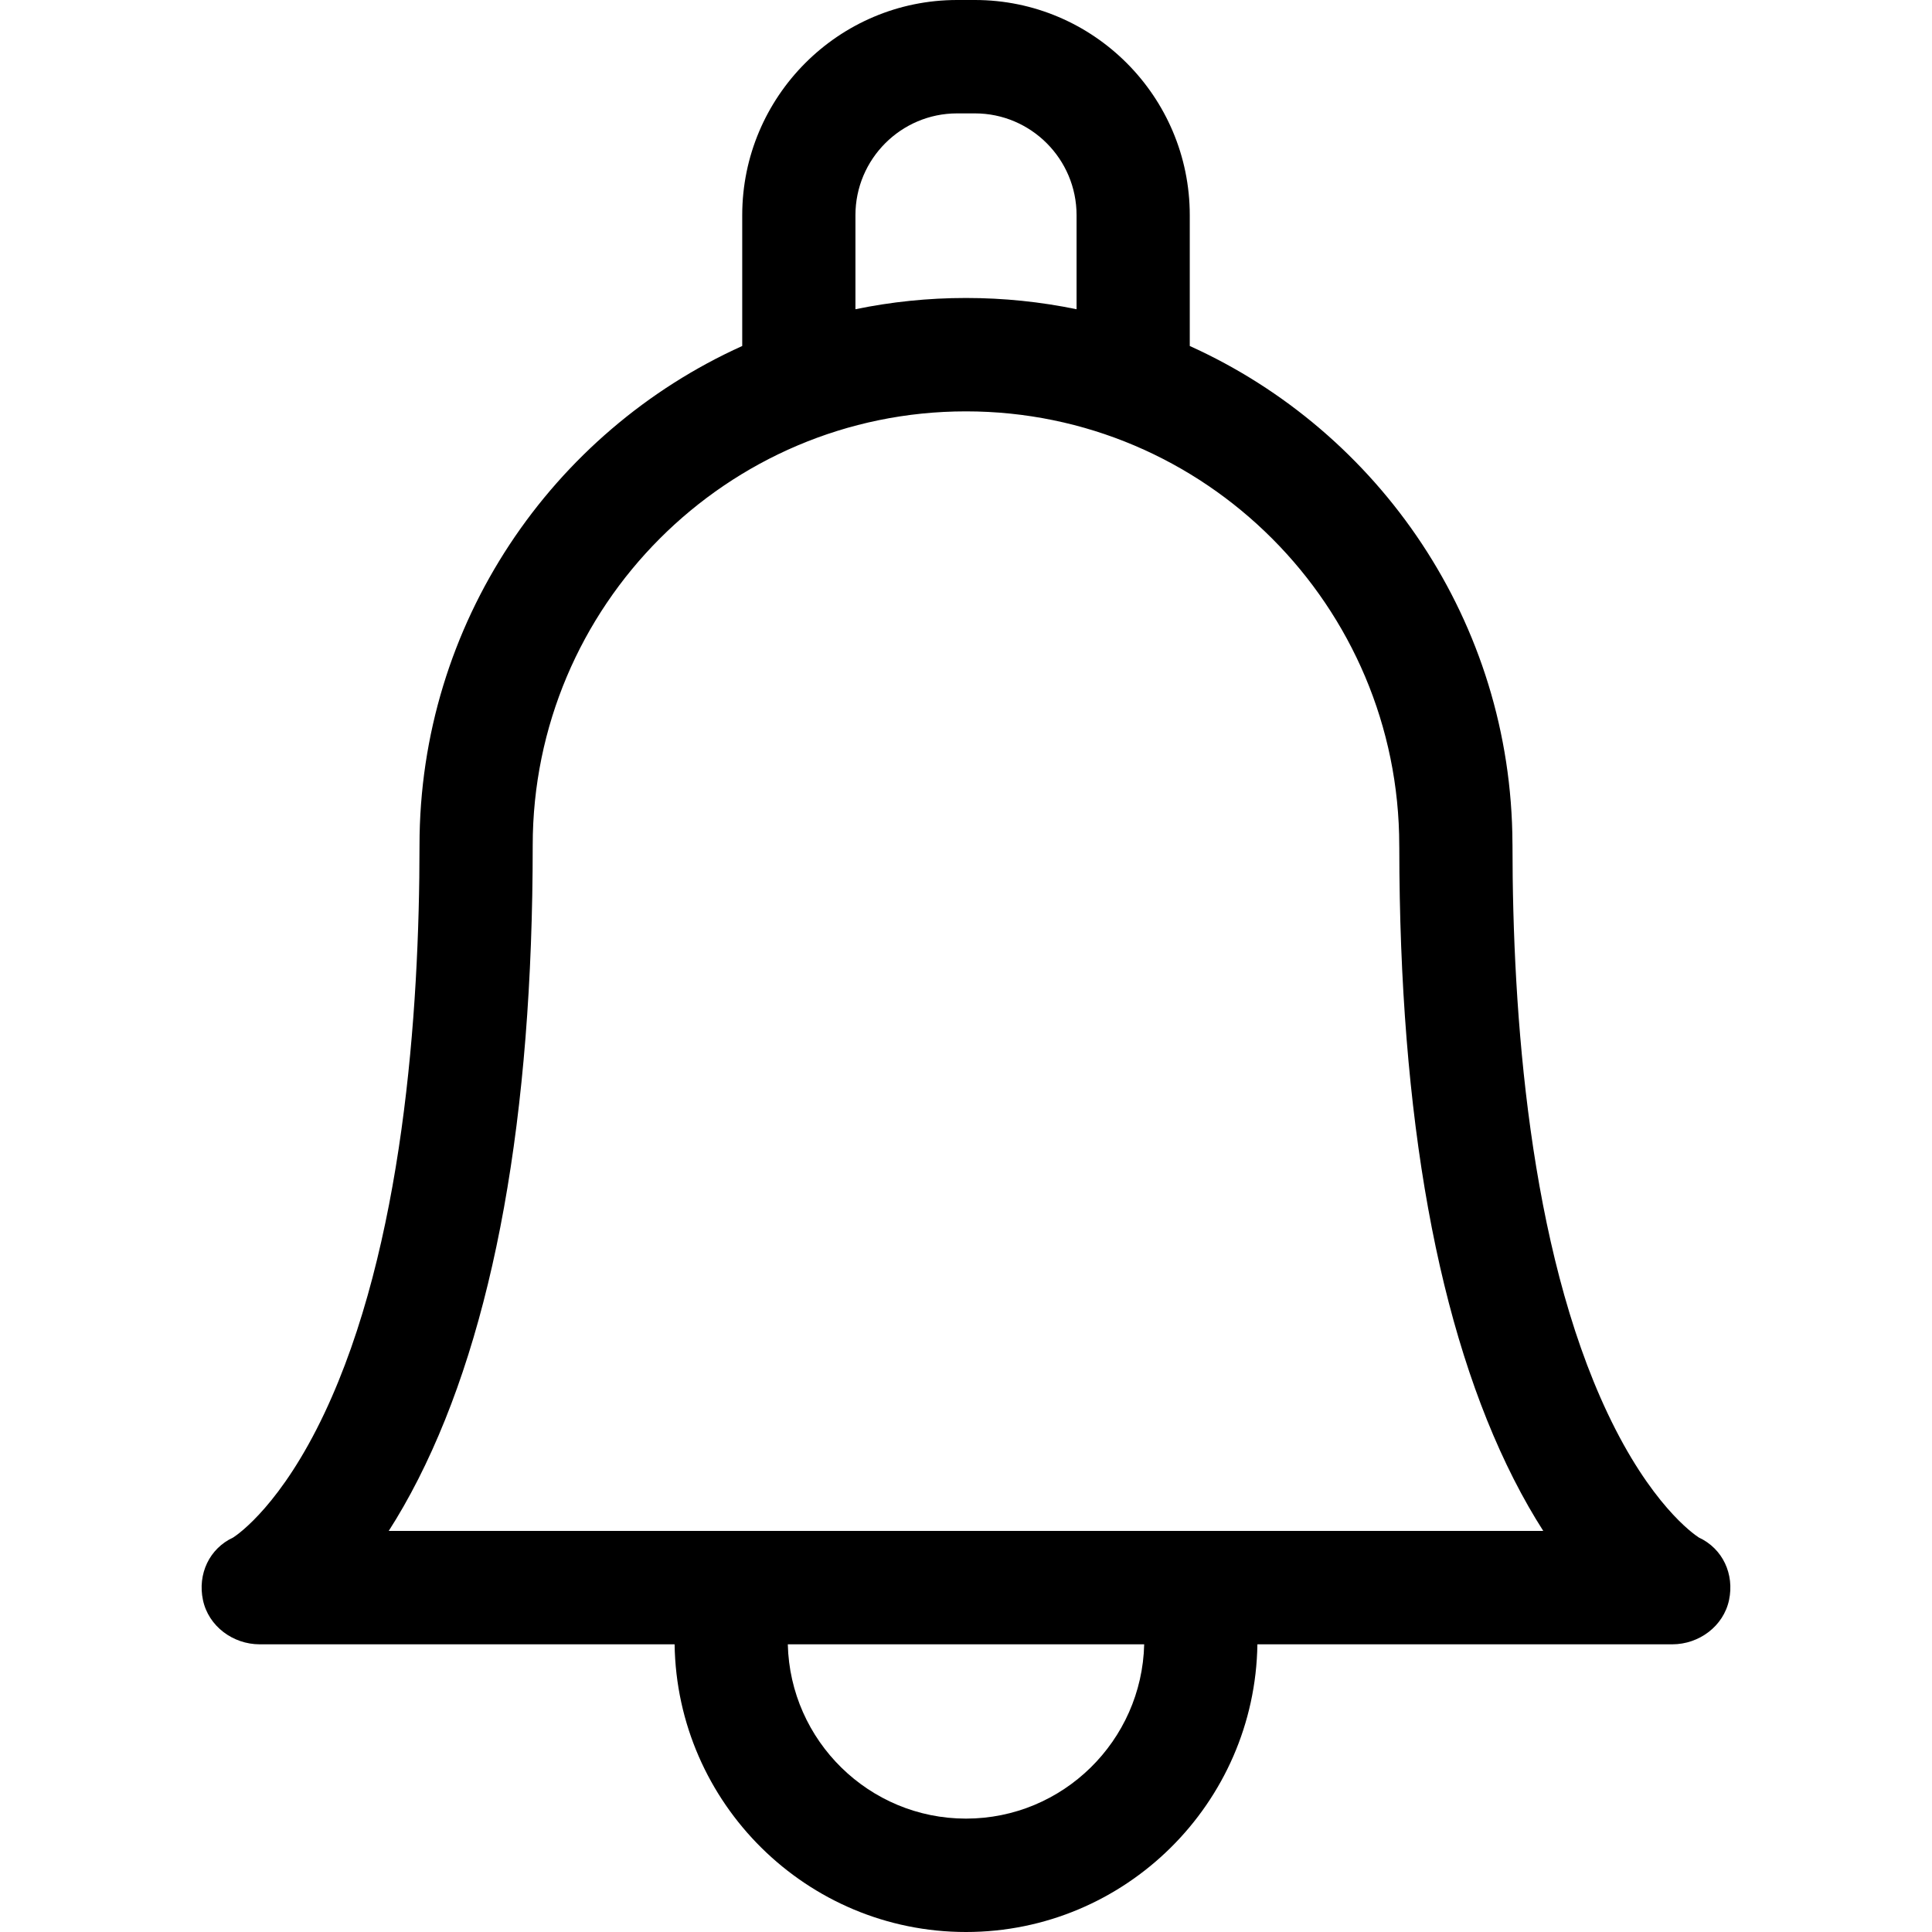
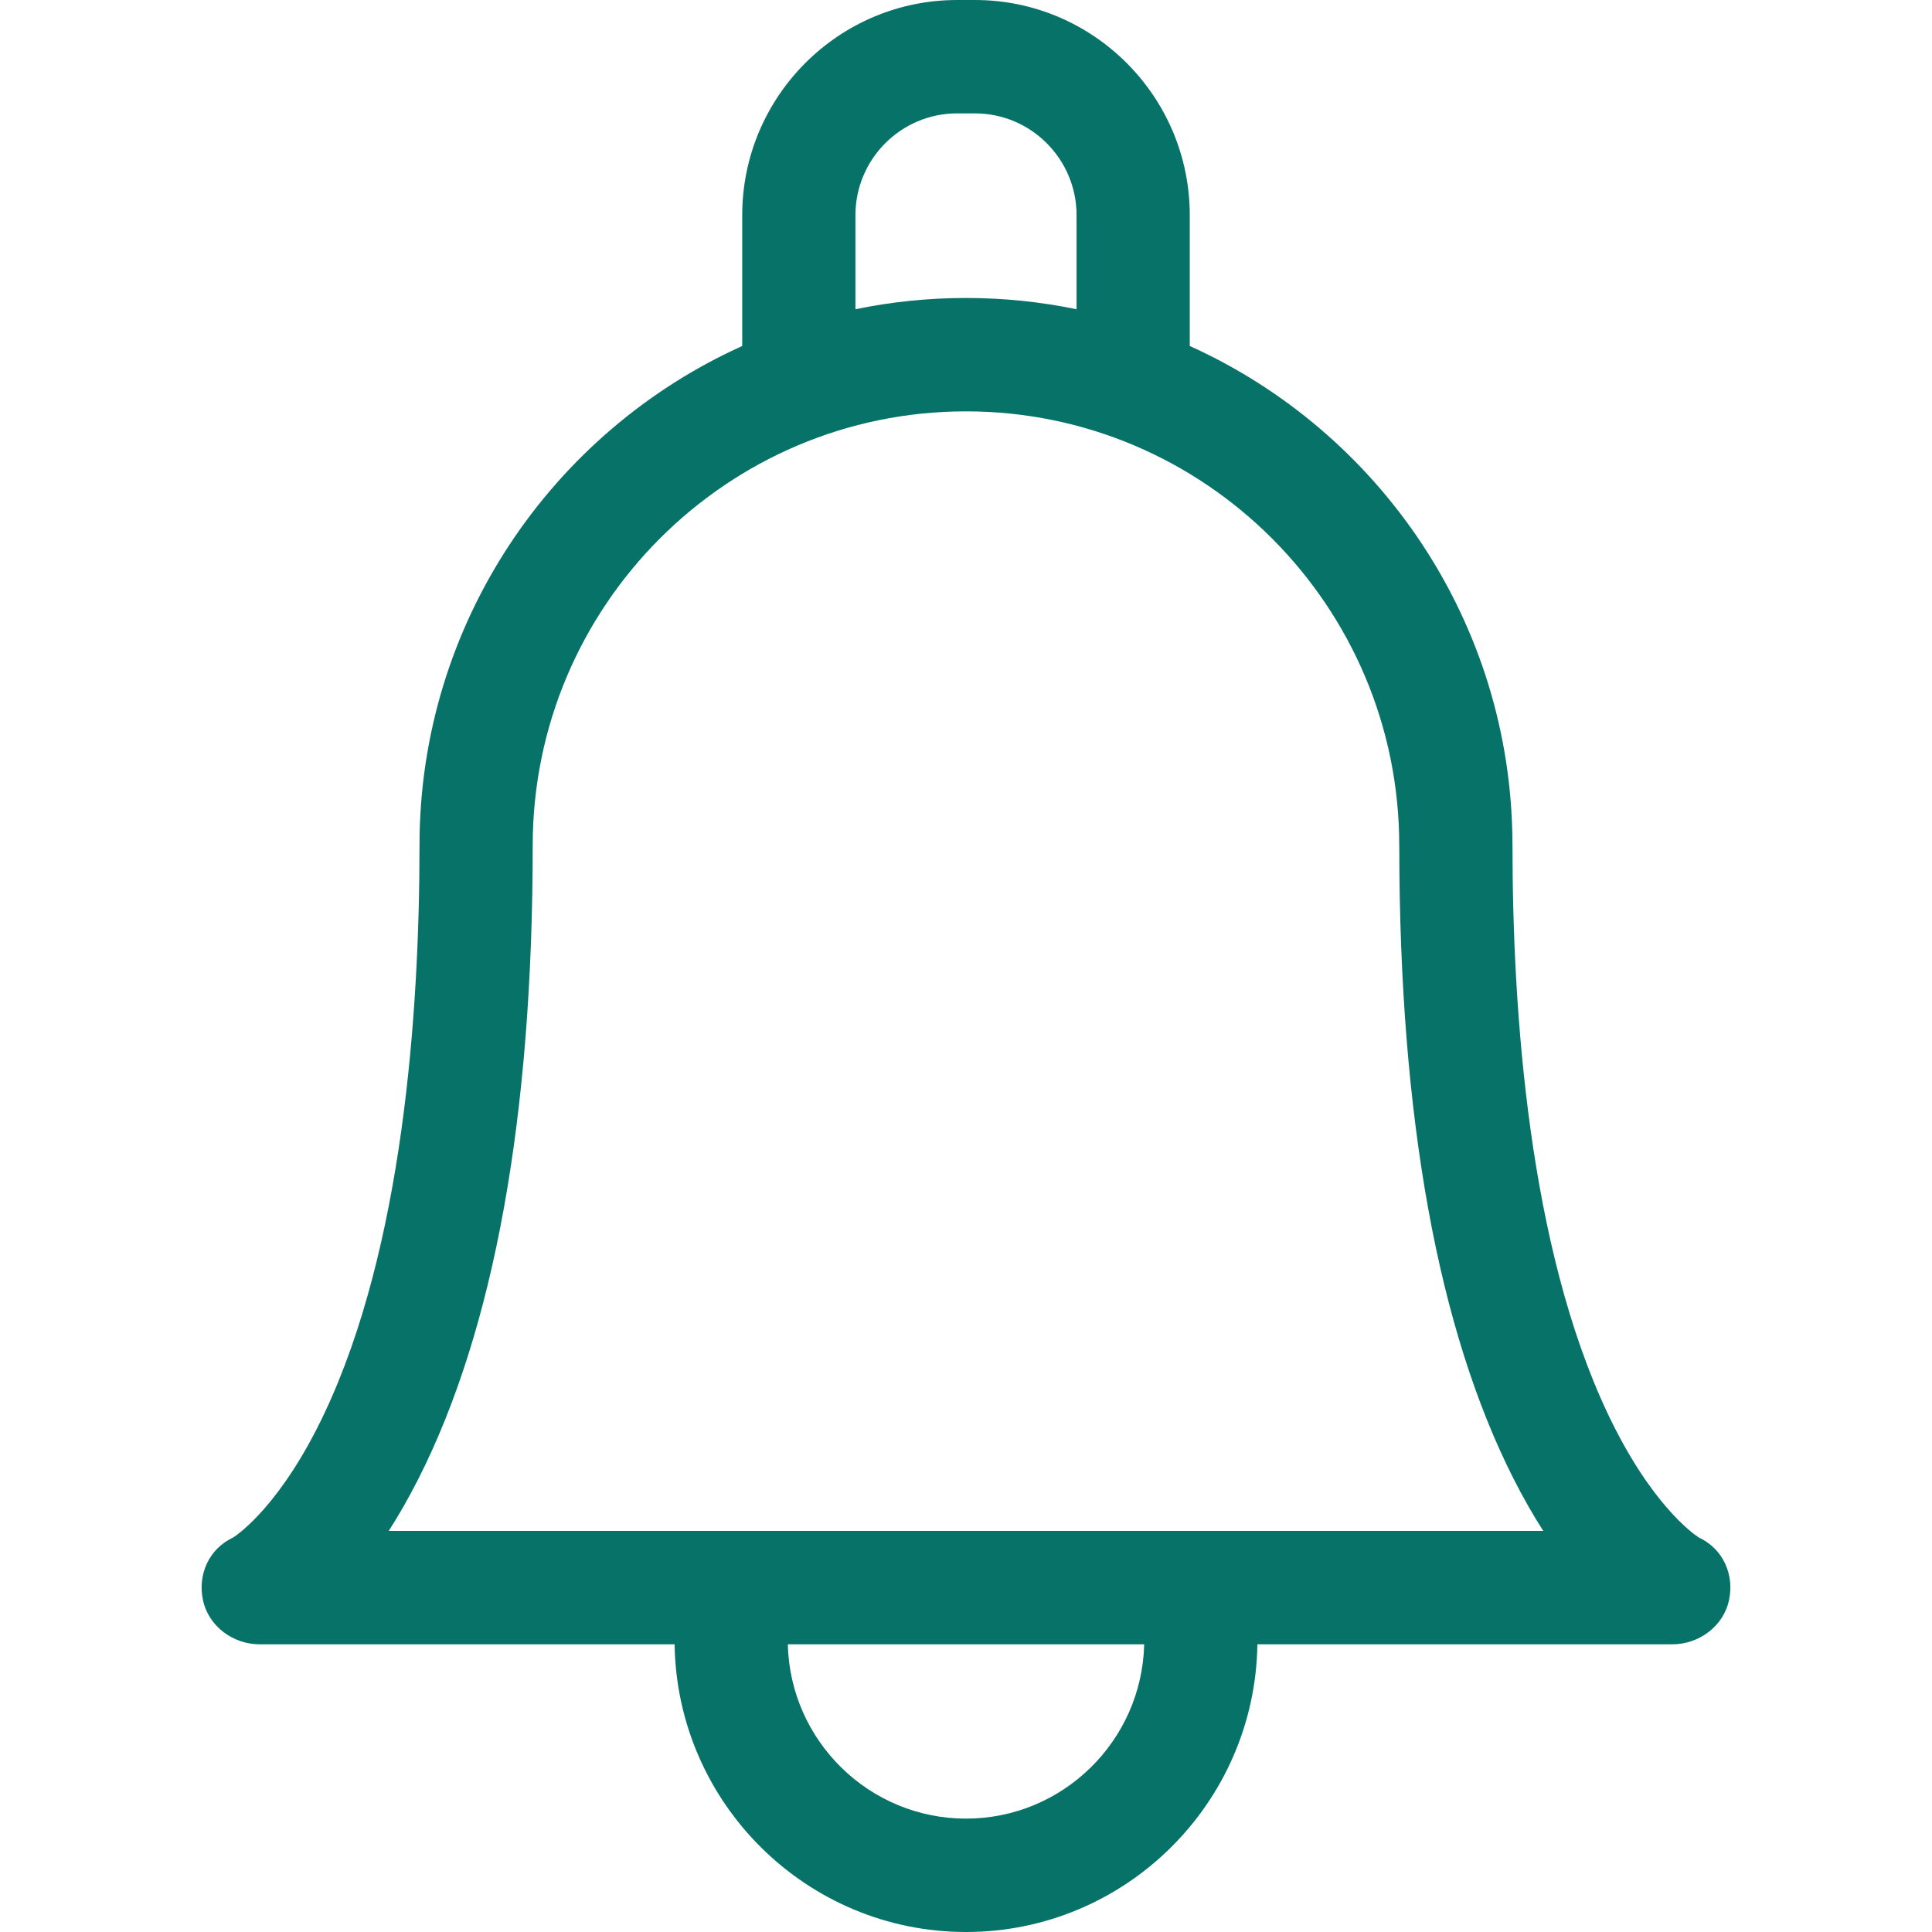
- <svg xmlns="http://www.w3.org/2000/svg" id="Capa_1" enable-background="new 0 0 512 512" height="512" viewBox="0 0 512 512" width="512">
+ <svg xmlns="http://www.w3.org/2000/svg" id="Capa_1" enable-background="new 0 0 512 512" height="512" viewBox="0 0 512 512" width="512" style="fill: #077368;">
  <path d="m450.201 407.453c-1.505-.977-12.832-8.912-24.174-32.917-20.829-44.082-25.201-106.18-25.201-150.511 0-.193-.004-.384-.011-.576-.227-58.589-35.31-109.095-85.514-131.756v-34.657c0-31.45-25.544-57.036-56.942-57.036h-4.719c-31.398 0-56.942 25.586-56.942 57.036v34.655c-50.372 22.734-85.525 73.498-85.525 132.334 0 44.331-4.372 106.428-25.201 150.511-11.341 24.004-22.668 31.939-24.174 32.917-6.342 2.935-9.469 9.715-8.01 16.586 1.473 6.939 7.959 11.723 15.042 11.723h109.947c.614 42.141 35.008 76.238 77.223 76.238s76.609-34.097 77.223-76.238h109.947c7.082 0 13.569-4.784 15.042-11.723 1.457-6.871-1.669-13.652-8.011-16.586zm-223.502-350.417c0-14.881 12.086-26.987 26.942-26.987h4.719c14.856 0 26.942 12.106 26.942 26.987v24.917c-9.468-1.957-19.269-2.987-29.306-2.987-10.034 0-19.832 1.029-29.296 2.984v-24.914zm29.301 424.915c-25.673 0-46.614-20.617-47.223-46.188h94.445c-.608 25.57-21.549 46.188-47.222 46.188zm60.4-76.239c-.003 0-213.385 0-213.385 0 2.595-4.044 5.236-8.623 7.861-13.798 20.104-39.643 30.298-96.129 30.298-167.889 0-63.417 51.509-115.01 114.821-115.01s114.821 51.593 114.821 115.06c0 .185.003.369.01.553.057 71.472 10.25 127.755 30.298 167.286 2.625 5.176 5.267 9.754 7.861 13.798z" />
</svg>
